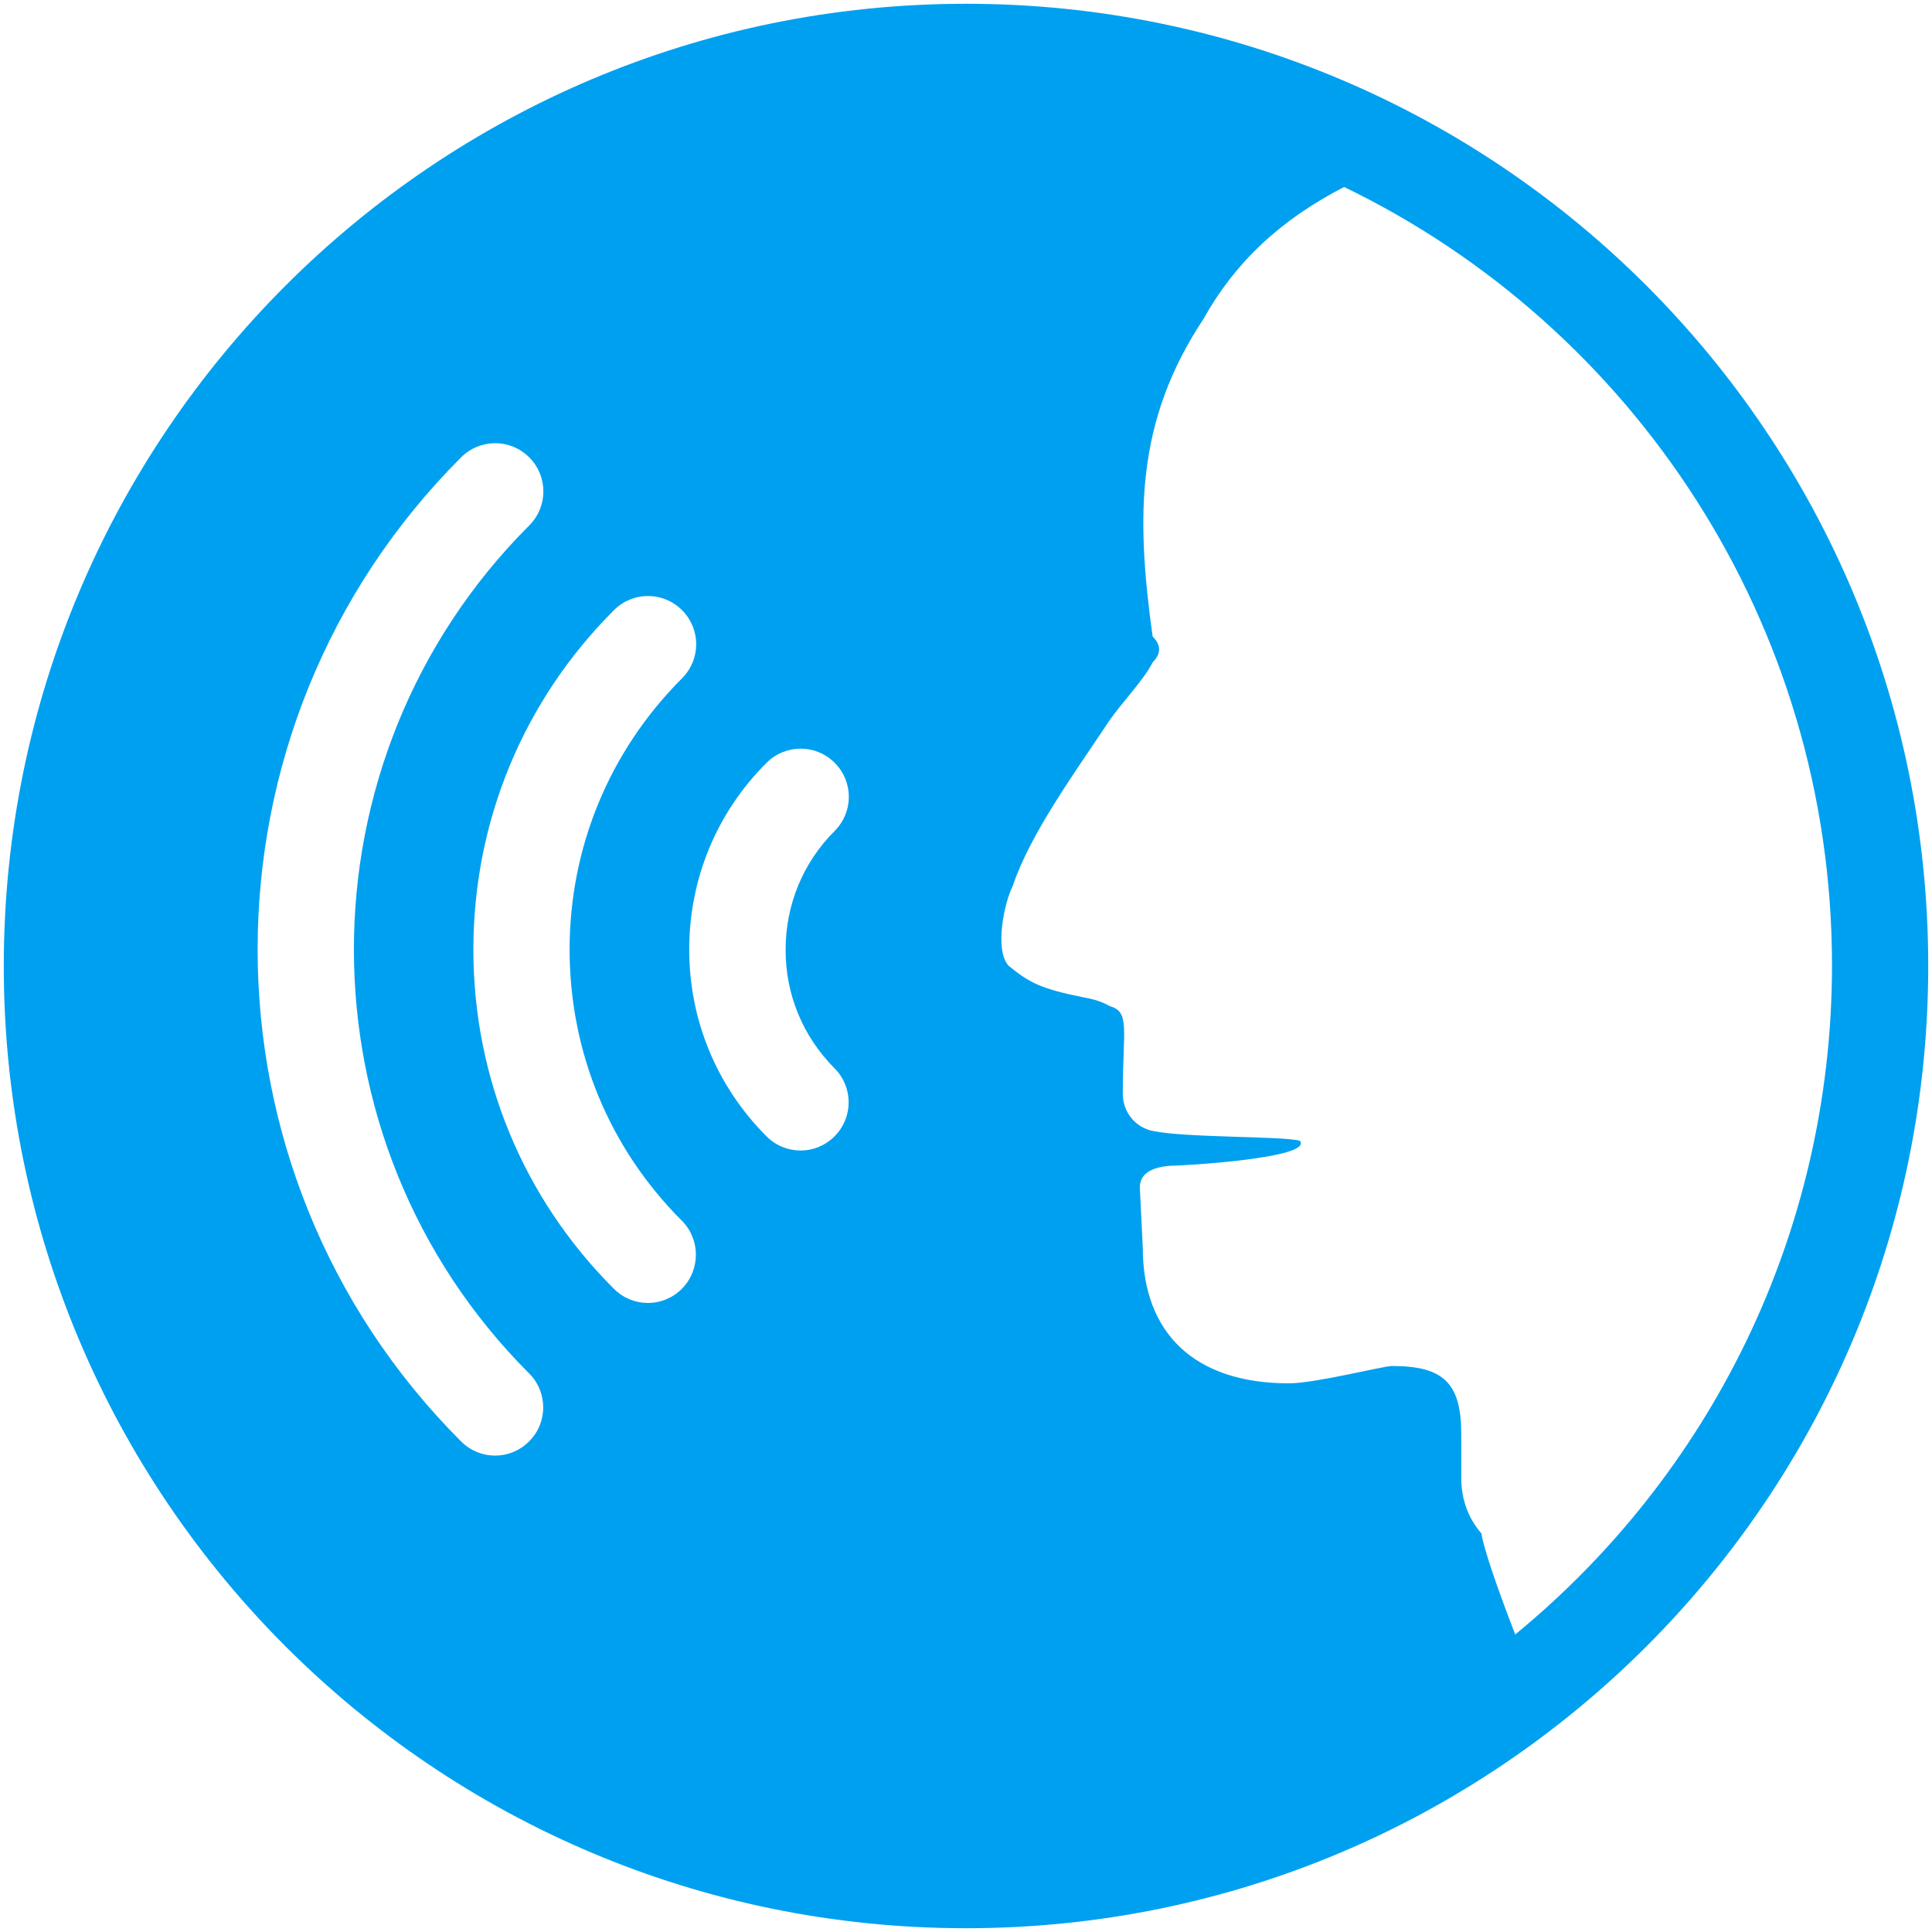
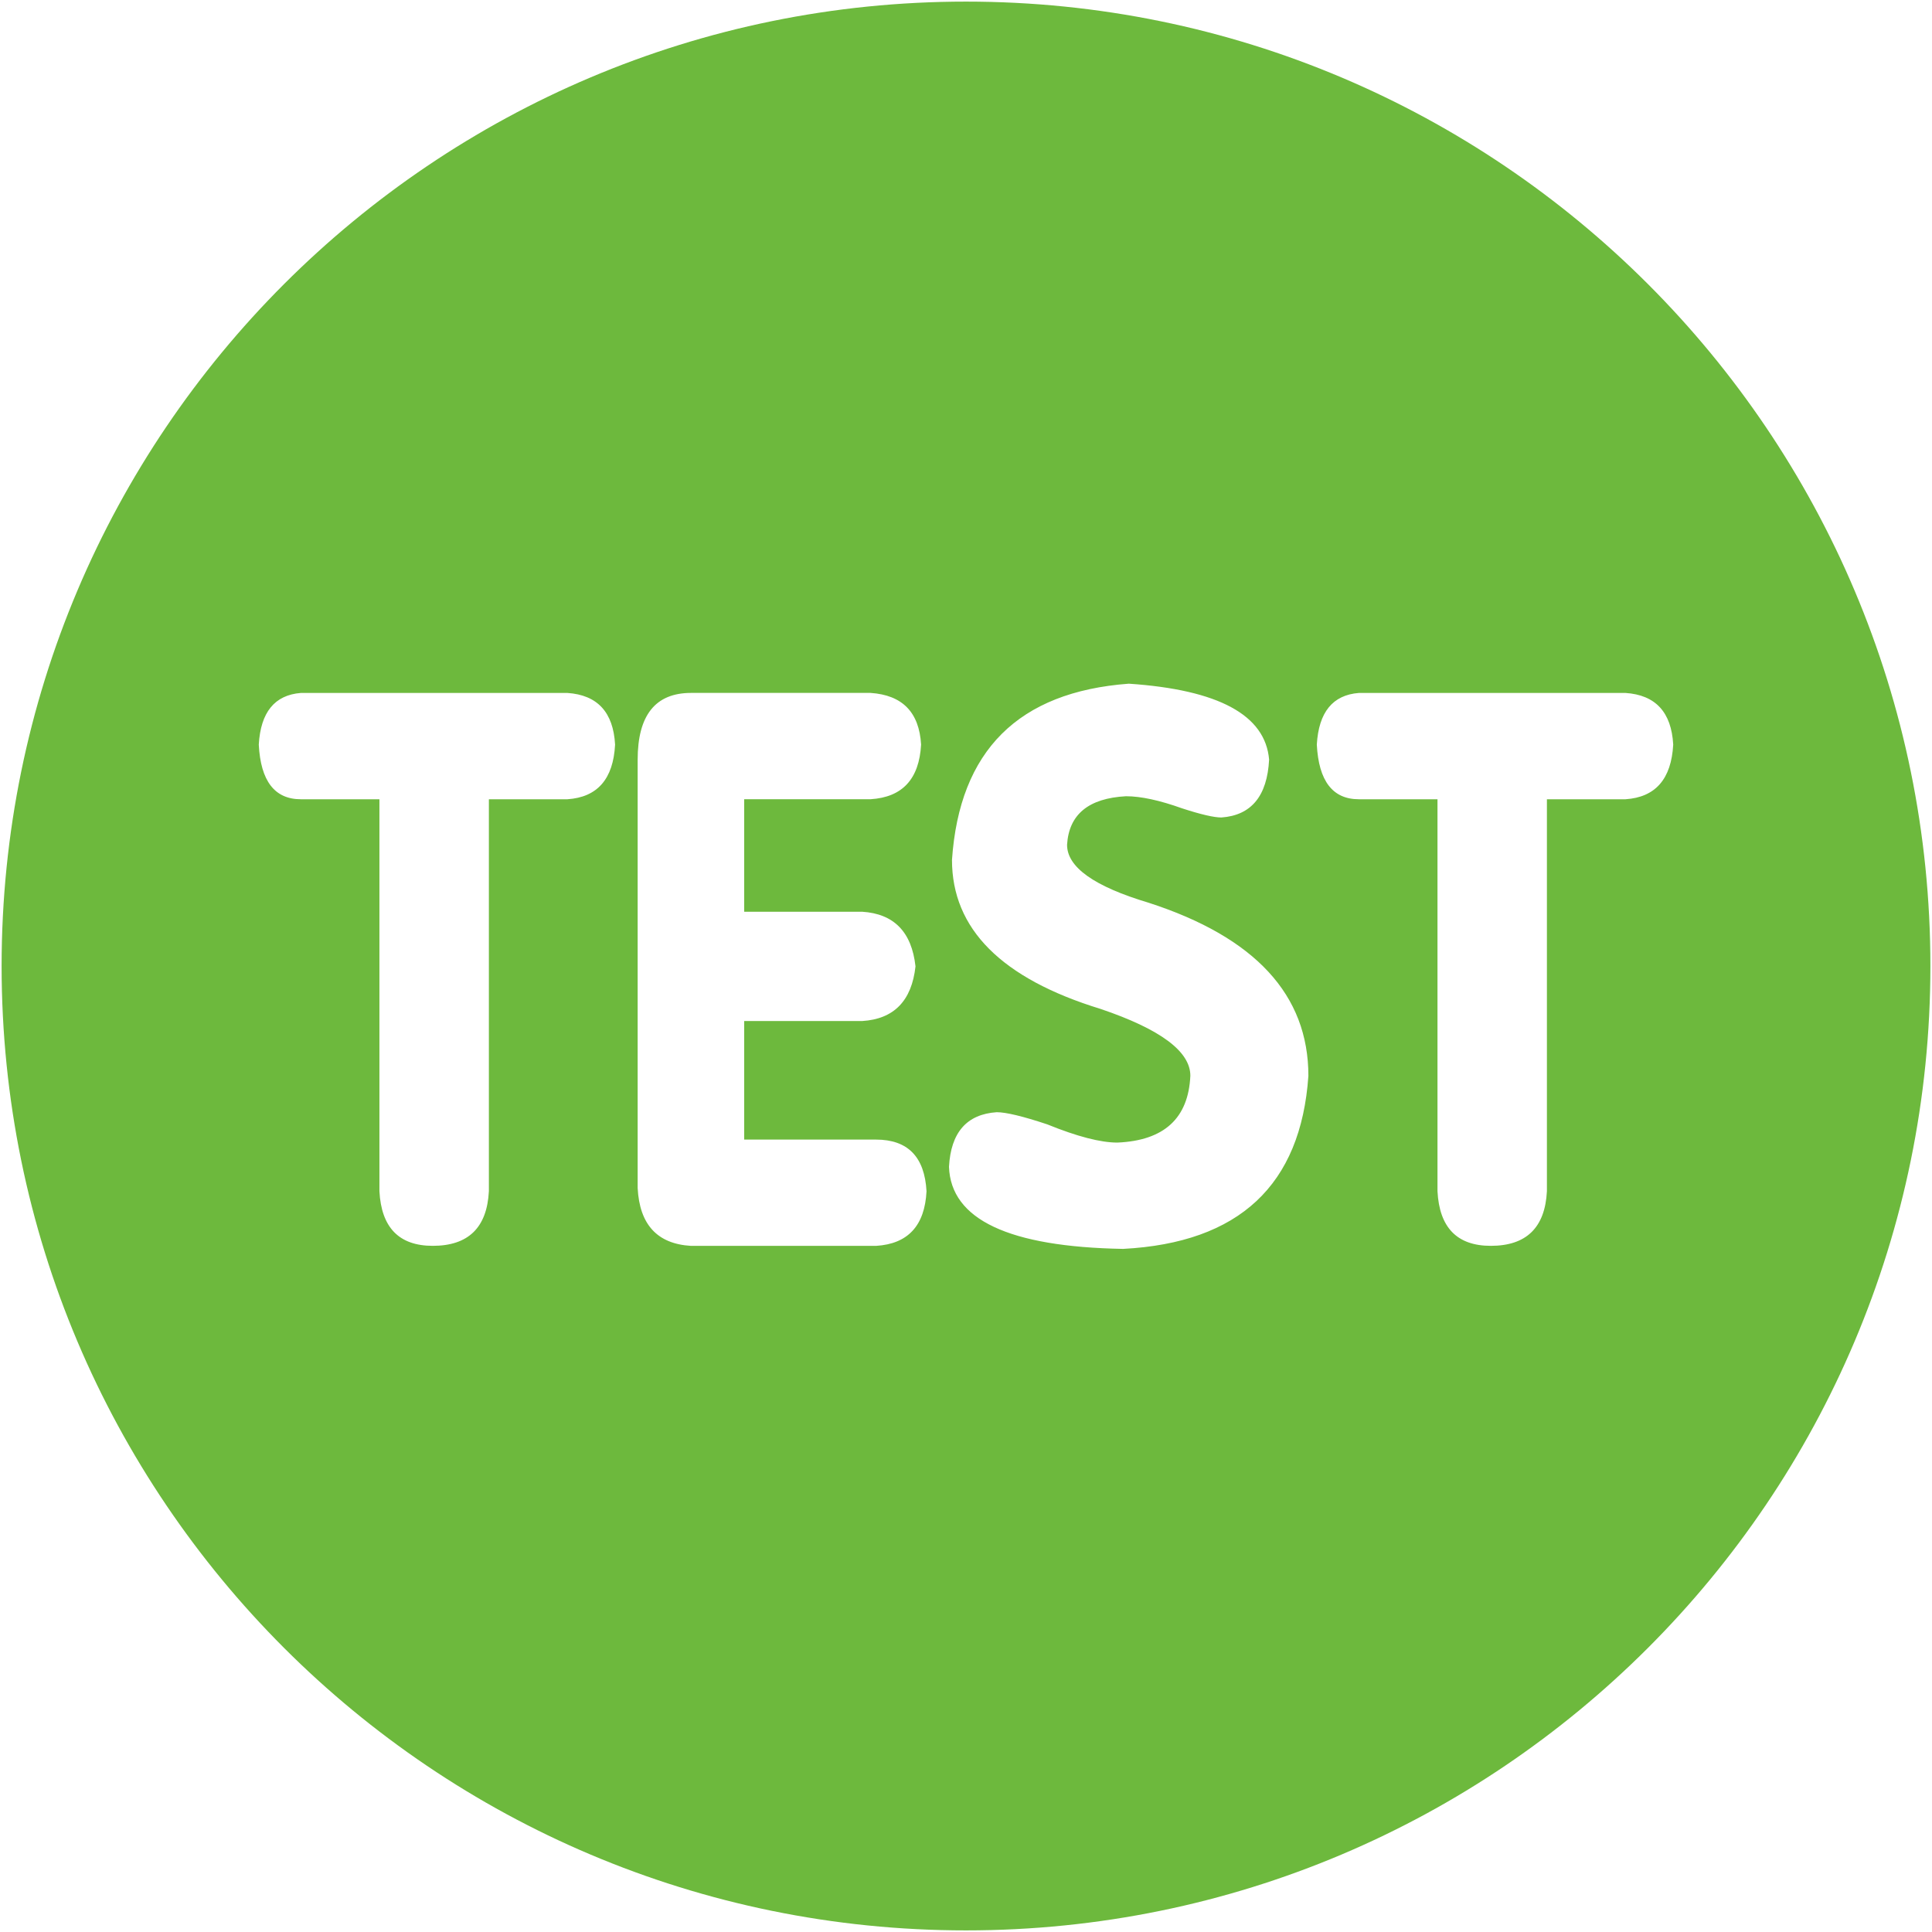
- <svg xmlns="http://www.w3.org/2000/svg" t="1739496738168" class="icon" viewBox="0 0 1024 1024" version="1.1" p-id="5872" width="200" height="200">
-   <path d="M512 2C230.3 2 2 230.3 2 512s228.3 510 510 510 510-228.3 510-510S793.7 2 512 2zM280.4 764c-5 5-11.5 7.5-18 7.5s-13-2.5-18-7.5c-143.8-143.8-143.8-377.8 0-521.6 10-10 26.1-10 36.1 0s10 26.1 0 36.1c-123.9 123.9-123.9 325.6 0 449.5 9.9 9.9 9.9 26.1-0.1 36z m81-80.9c-5 5-11.5 7.5-18 7.5s-13-2.5-18-7.5c-48.1-48-74.5-111.9-74.5-179.8s26.4-131.8 74.5-179.9c10-10 26.1-10 36.1 0s10 26.1 0 36.1c-38.4 38.4-59.6 89.5-59.6 143.8s21.1 105.4 59.6 143.8c9.8 9.9 9.8 26-0.1 36z m80.9-116.9c10 10 10 26.1 0 36.1-5 5-11.5 7.5-18 7.5s-13-2.5-18-7.5c-26.4-26.4-41-61.6-41-99s14.5-72.6 41-99c10-10 26.1-10 36.1 0s10 26.1 0 36.1c-16.8 16.8-26 39.1-26 62.9-0.1 23.7 9.1 46 25.9 62.9z m360.8 300.1c-9.7-25-16.8-45.9-17.9-53.5-6.6-7.7-10.7-17.3-10.7-29.6v-23c0-27-9.2-36.2-36.7-36.2-4.6 0-40.8 9.2-54.6 9.2-50 0-77.5-26.5-77.5-71.9l-1.5-30.6c-0.5-6.1 2.5-11.7 15.8-12.8 7.1 0 76.5-4.1 68.9-13.3-9.7-2.5-59.7-1.5-77.5-5.1-8.7-1.5-16.3-9.2-16.3-19.9 0-34.2 4.1-43.3-7.1-46.4 0 0-4.6-3.1-13.8-4.6-23-4.6-28.9-8-39.6-16.7-7.6-8.2-2.4-33.3 2.2-42.4 9.2-27.5 33.1-60.4 51.5-88 6.9-9.8 18-21.2 22.6-30.4 4.6-4.6 4.6-9.2 0-13.8-8.7-63.2-9.2-113.7 27-168.3 16.8-30.1 40.8-52.5 74.5-69.9 153 74 258.6 231 258.6 412.6-0.1 143-65.4 270.5-167.9 354.6z" fill="#00A0F0" p-id="5873" />
+ <svg xmlns="http://www.w3.org/2000/svg" t="1740236775802" class="icon" viewBox="0 0 1024 1024" version="1.1" p-id="7029" width="200" height="200">
+   <path d="M512 0.852C229.693 0.852 0.852 229.693 0.852 512s228.841 511.148 511.148 511.148 511.148-228.841 511.148-511.148S794.307 0.852 512 0.852z m-211.275 422.771h-41.607v207.731q-1.482 28.965-29.749 28.965-26.75 0-28.266-28.965V423.622H159.461q-20.821 0-22.303-28.965 1.482-25.745 22.303-27.381h141.264q23.854 1.602 25.285 27.381-1.431 27.38-25.285 28.965z m163.567 236.713h-98.072q-26.75-1.585-28.249-30.669V402.682q0-35.388 28.249-35.423h95.21q25.268 1.704 26.767 27.38-1.482 27.398-26.767 28.965H394.436v59.634h62.53q25.268 1.602 28.266 28.965-3.016 27.398-28.266 28.965h-62.53v62.837h69.857q25.268 0 26.784 27.38-1.397 27.363-26.682 28.948z m130.922 1.602q-90.746-1.602-92.228-43.482 1.465-27.346 25.285-28.965 7.412 0 26.784 6.44 23.768 9.661 37.178 9.661 37.16-1.585 38.677-35.423 0-19.321-47.605-35.423-78.734-24.16-78.734-78.972 5.929-86.895 93.71-93.404 71.373 4.805 74.372 40.244-1.516 28.965-25.285 30.669-5.946 0-20.821-4.839-17.873-6.406-29.749-6.423-29.766 1.602-31.231 25.745 0 17.771 43.124 30.669 84.799 27.398 84.782 91.785-5.98 86.878-98.157 91.717z m266.342-238.314h-41.659v207.731q-1.482 28.965-29.749 28.965-26.767 0-28.249-28.965V423.622h-41.659c-13.903 0-21.298-9.661-22.303-28.965 1.005-17.158 8.4-26.307 22.303-27.381h141.315q23.854 1.602 25.285 27.381-1.499 27.38-25.285 28.965z" fill="#6DB93D" p-id="7030" />
</svg>
